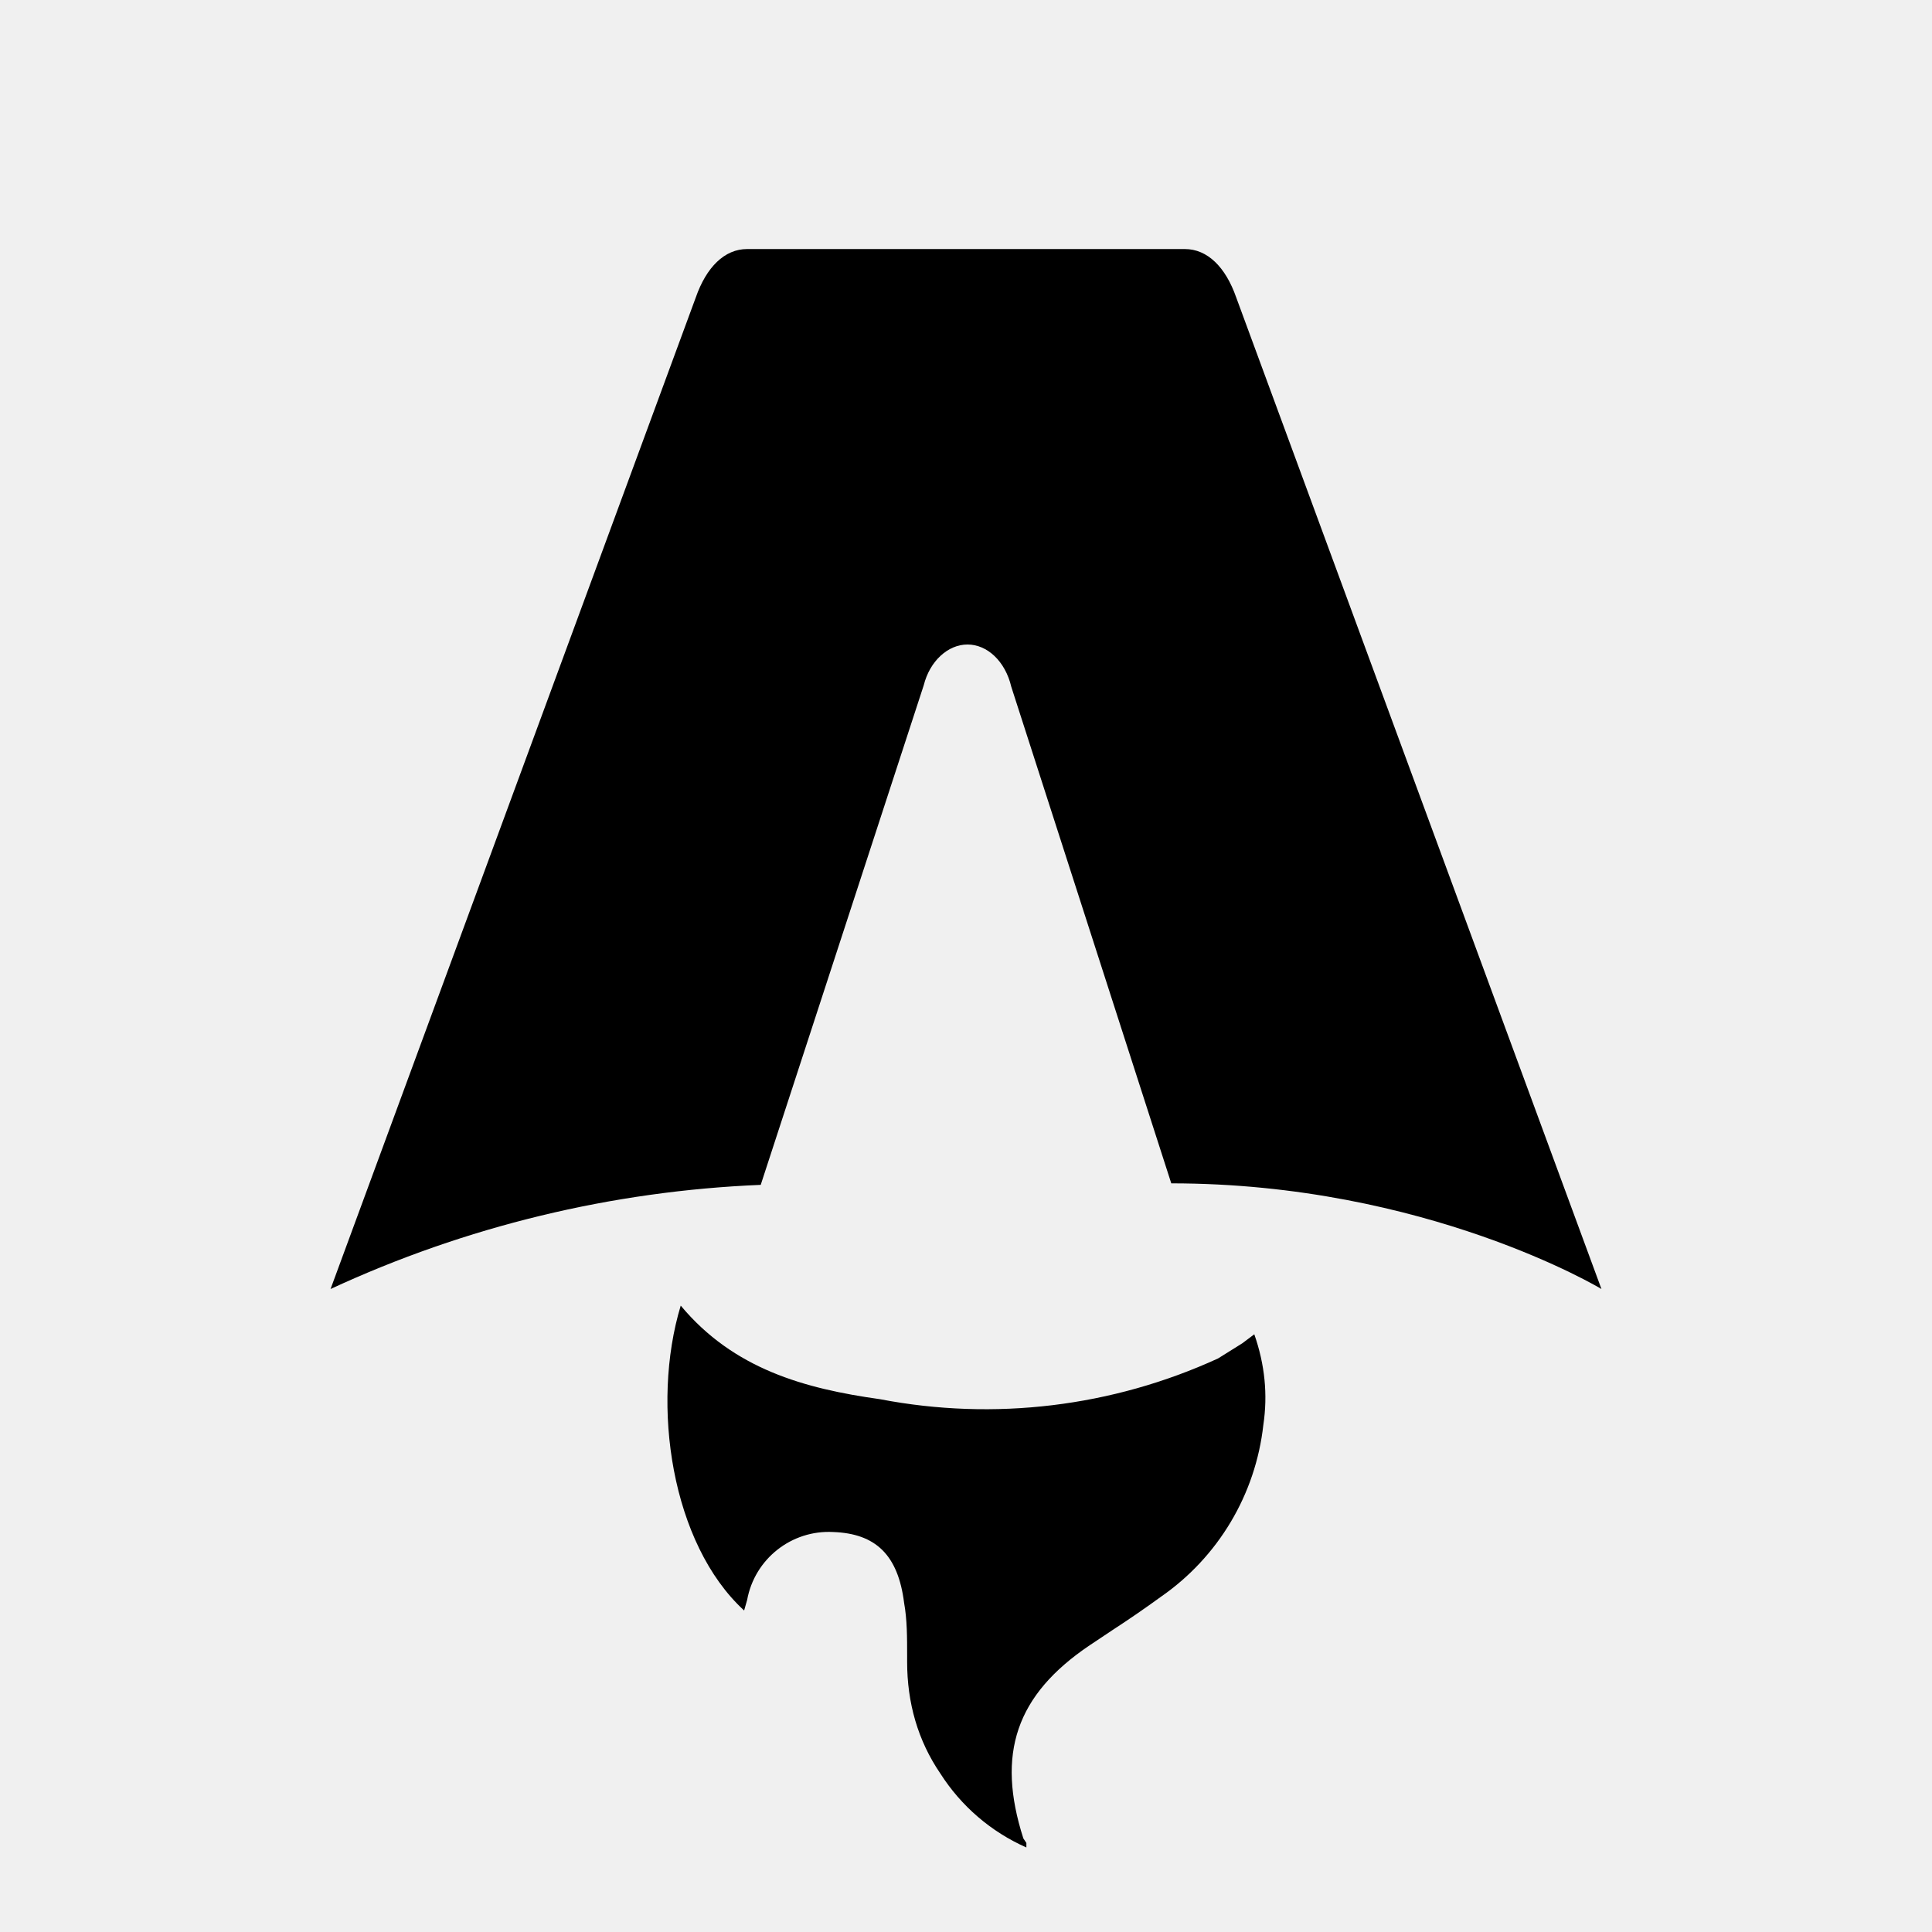
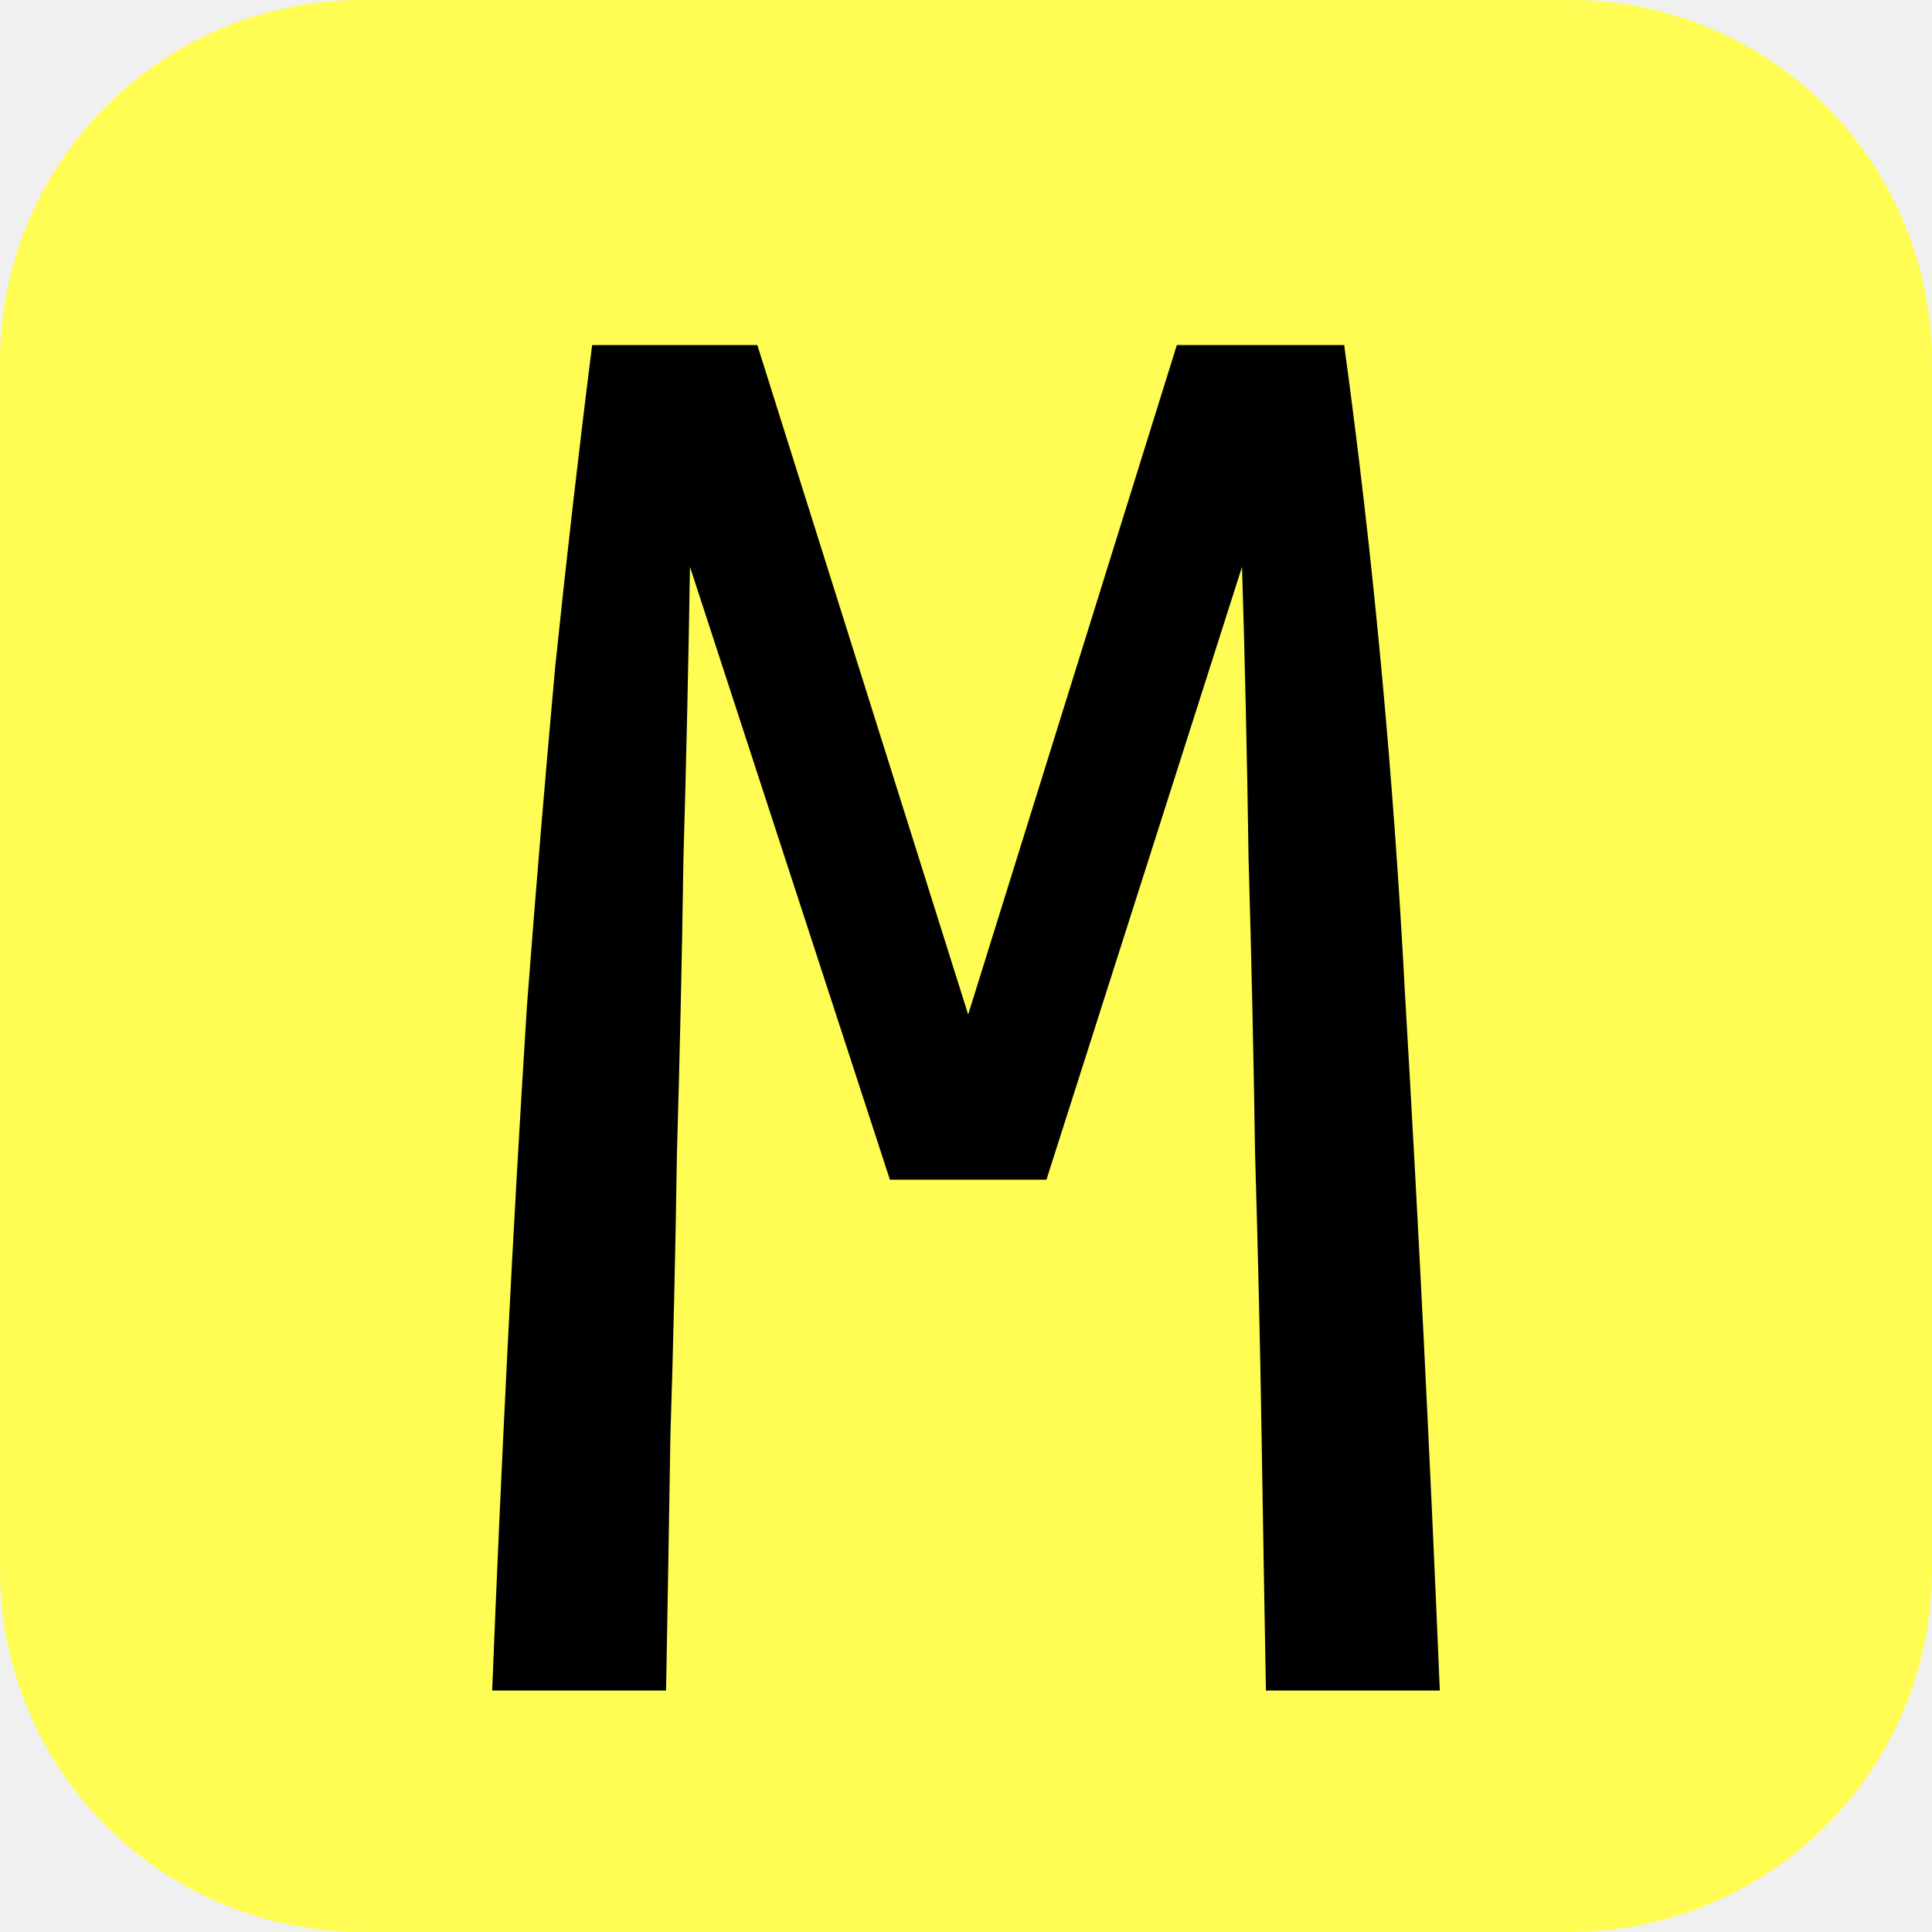
- <svg xmlns="http://www.w3.org/2000/svg" fill="none" viewBox="0 0 128 128">
-   <path d="M50.4 78.5a75.1 75.1 0 0 0-28.5 6.9l24.2-65.7c.7-2 1.9-3.2 3.4-3.2h29c1.5 0 2.7 1.2 3.4 3.2l24.2 65.7s-11.6-7-28.5-7L67 45.5c-.4-1.7-1.6-2.8-2.9-2.8-1.3 0-2.5 1.1-2.9 2.7L50.4 78.5Zm-1.1 28.2Zm-4.2-20.2c-2 6.6-.6 15.8 4.2 20.2a17.5 17.5 0 0 1 .2-.7 5.5 5.5 0 0 1 5.7-4.5c2.8.1 4.3 1.5 4.7 4.7.2 1.1.2 2.3.2 3.5v.4c0 2.7.7 5.2 2.2 7.4a13 13 0 0 0 5.7 4.9v-.3l-.2-.3c-1.8-5.6-.5-9.5 4.4-12.8l1.5-1a73 73 0 0 0 3.2-2.2 16 16 0 0 0 6.8-11.4c.3-2 .1-4-.6-6l-.8.6-1.6 1a37 37 0 0 1-22.4 2.7c-5-.7-9.7-2-13.2-6.2Z" />
-   <style>
-         path { fill: #000; }
-         @media (prefers-color-scheme: dark) {
-             path { fill: #FFF; }
-         }
-     </style>
+ <svg xmlns="http://www.w3.org/2000/svg" width="32" height="32" viewBox="0 0 32 32" fill="none">
+   <g clip-path="url(#clip0_230_4)">
+     <rect width="32" height="32" rx="6" fill="#FFFD54" />
+     <path d="M16.036 16.804L19.492 5.716H22.264C22.744 9.22 23.08 12.808 23.272 16.48C23.488 20.152 23.68 23.992 23.848 28H20.968C20.944 26.704 20.92 25.3 20.896 23.788C20.872 22.276 20.836 20.716 20.788 19.108C20.764 17.5 20.728 15.868 20.68 14.212C20.656 12.556 20.62 10.948 20.572 9.388L17.332 19.54H14.74L11.428 9.388C11.404 10.948 11.368 12.556 11.32 14.212C11.296 15.844 11.26 17.476 11.212 19.108C11.188 20.716 11.152 22.276 11.104 23.788C11.08 25.3 11.056 26.704 11.032 28H8.152C8.224 26.176 8.308 24.304 8.404 22.384C8.5 20.464 8.608 18.556 8.728 16.66C8.872 14.764 9.028 12.892 9.196 11.044C9.388 9.196 9.592 7.42 9.808 5.716H12.544L16.036 16.804Z" fill="black" />
+   </g>
+   <defs>
+     <clipPath id="clip0_230_4">
+       <rect width="32" height="32" fill="white" />
+     </clipPath>
+   </defs>
</svg>
